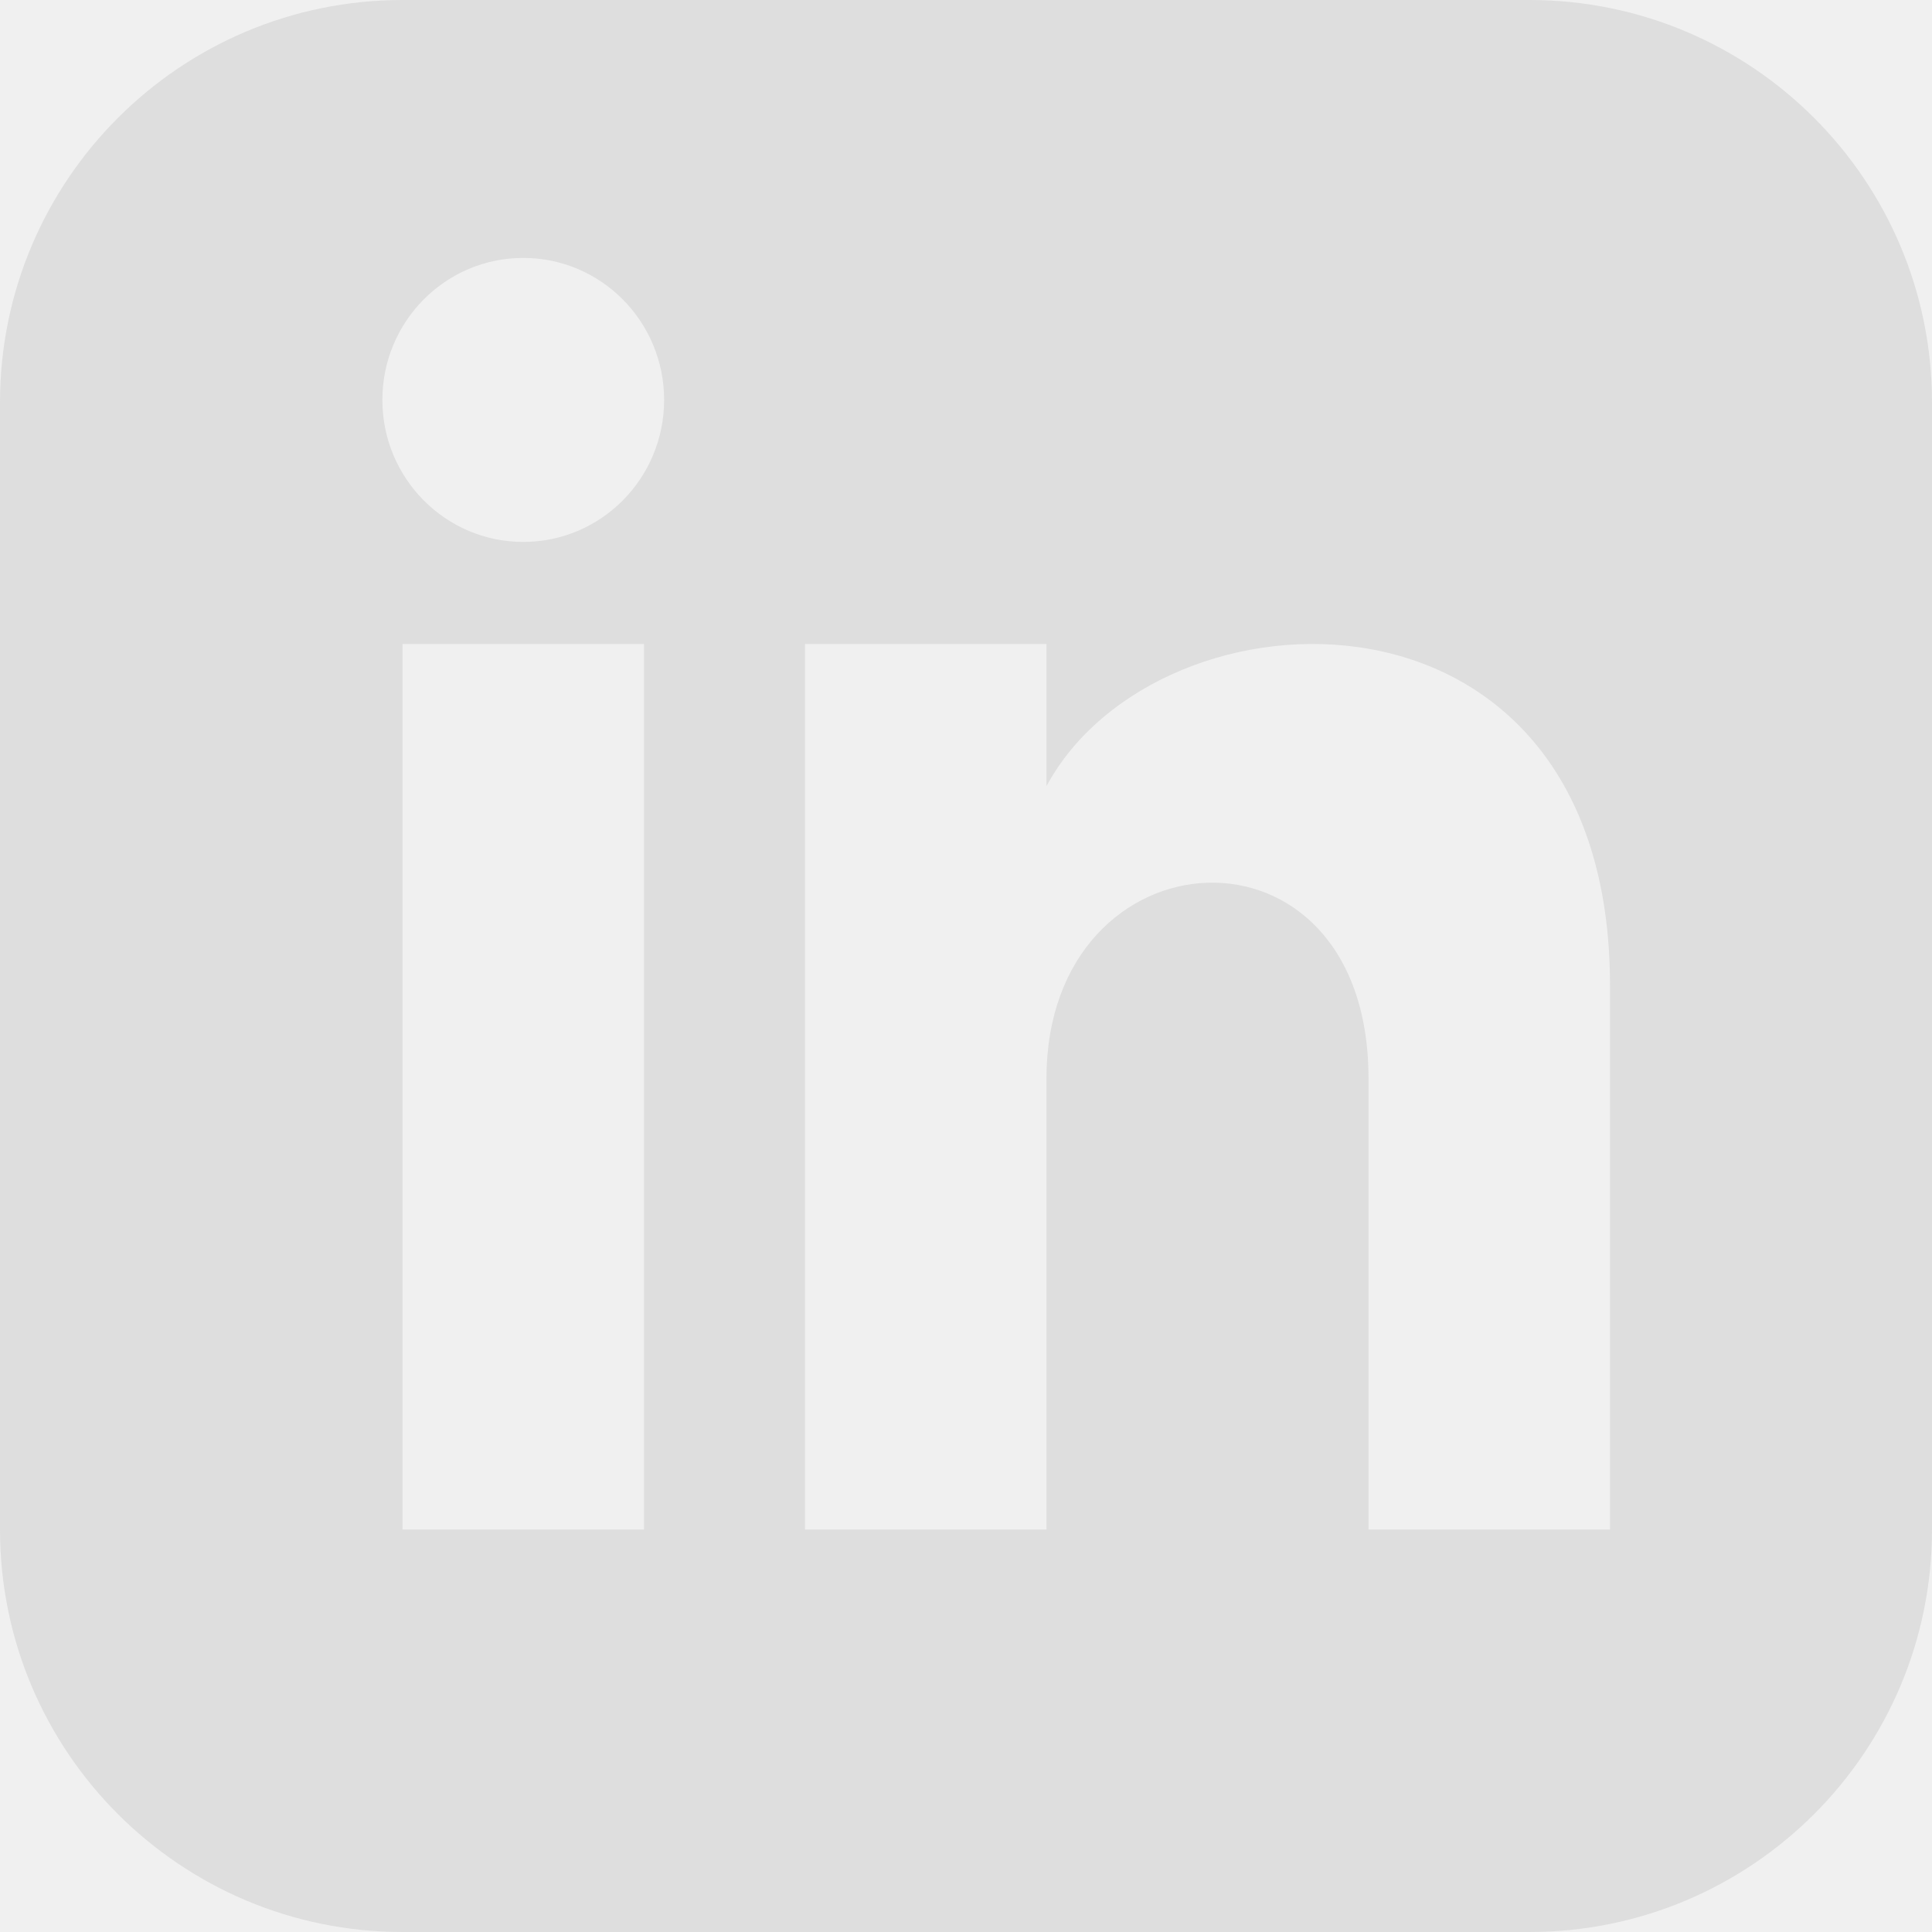
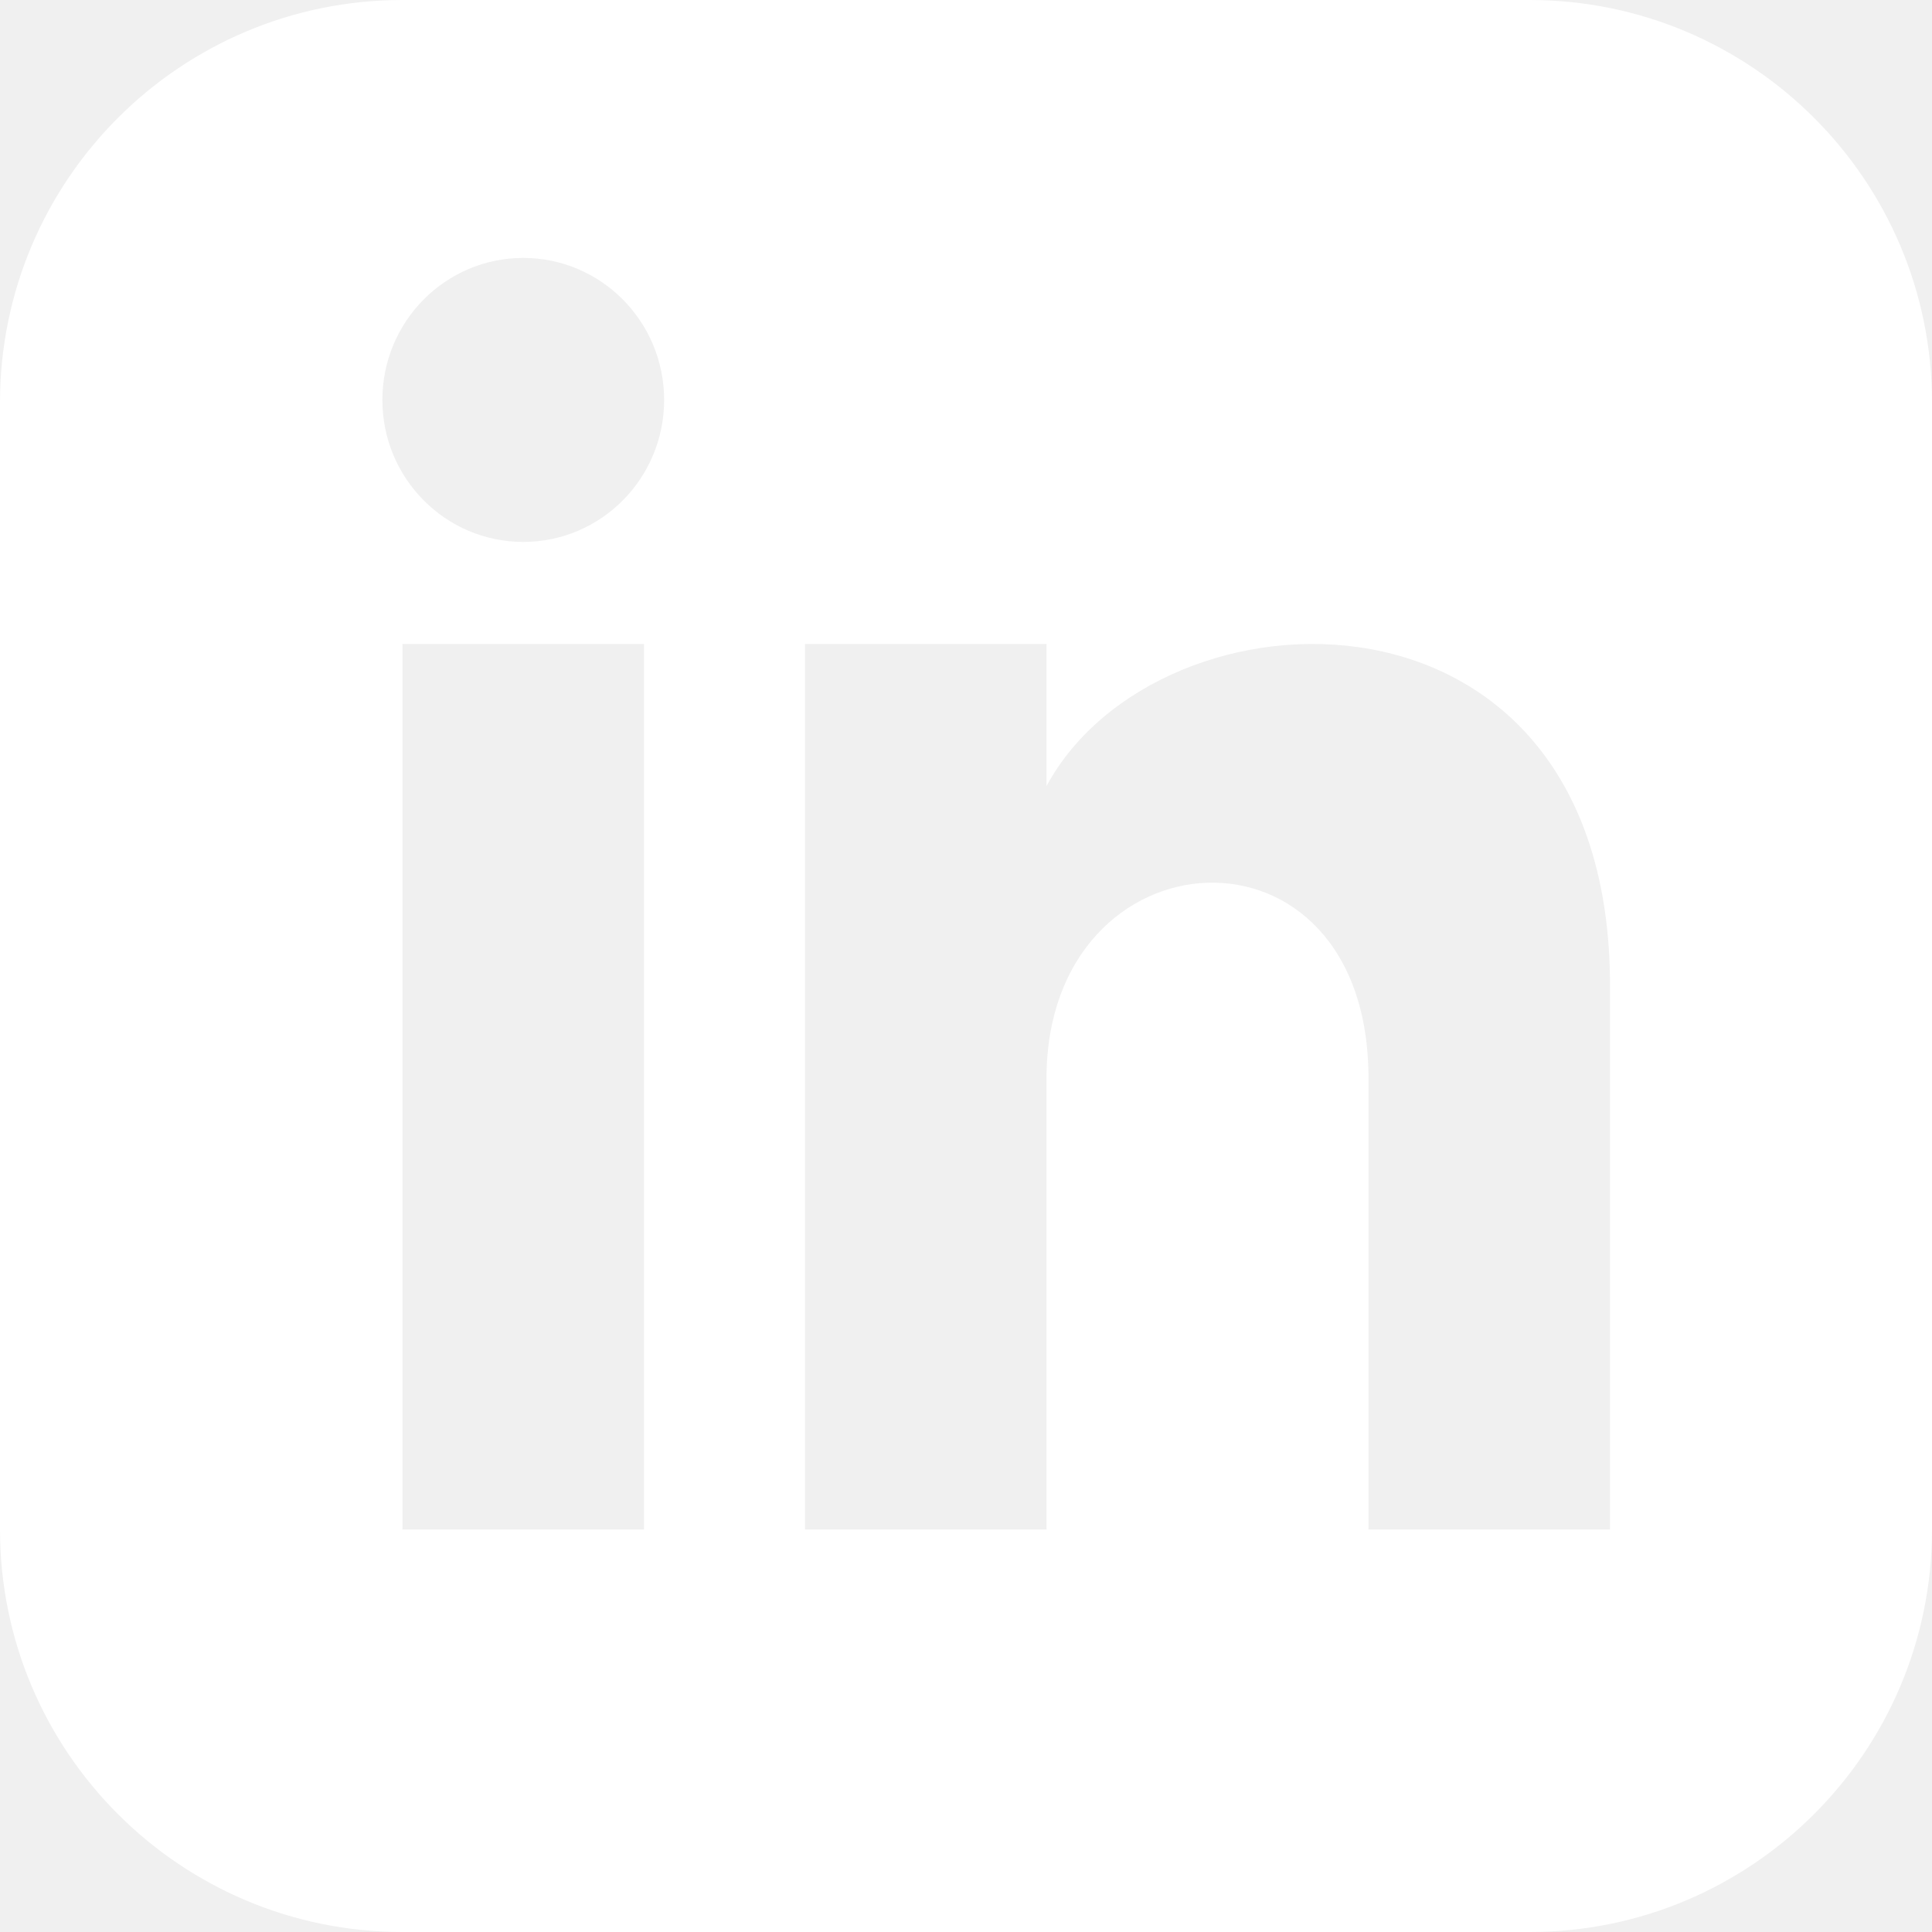
<svg xmlns="http://www.w3.org/2000/svg" width="24" height="24" viewBox="0 0 24 24">
-   <path d="M19 0h-14c-2.761 0-5 2.239-5 5v14c0 2.761 2.239 5 5 5h14c2.762 0 5-2.239 5-5v-14c0-2.761-2.238-5-5-5zm-11 19h-3v-11h3v11zm-1.5-12.268c-.966 0-1.75-.79-1.75-1.764s.784-1.764 1.75-1.764 1.75.79 1.75 1.764-.783 1.764-1.75 1.764zm13.5 12.268h-3v-5.604c0-3.368-4-3.113-4 0v5.604h-3v-11h3v1.765c1.396-2.586 7-2.777 7 2.476v6.759z" fill="#dedede" />
+   <path d="M19 0h-14c-2.761 0-5 2.239-5 5v14c0 2.761 2.239 5 5 5h14c2.762 0 5-2.239 5-5v-14c0-2.761-2.238-5-5-5zm-11 19h-3v-11h3v11zm-1.5-12.268c-.966 0-1.75-.79-1.75-1.764s.784-1.764 1.75-1.764 1.75.79 1.75 1.764-.783 1.764-1.75 1.764zm13.5 12.268h-3v-5.604c0-3.368-4-3.113-4 0v5.604h-3v-11h3v1.765c1.396-2.586 7-2.777 7 2.476v6.759z" fill="#fff" />
</svg>
